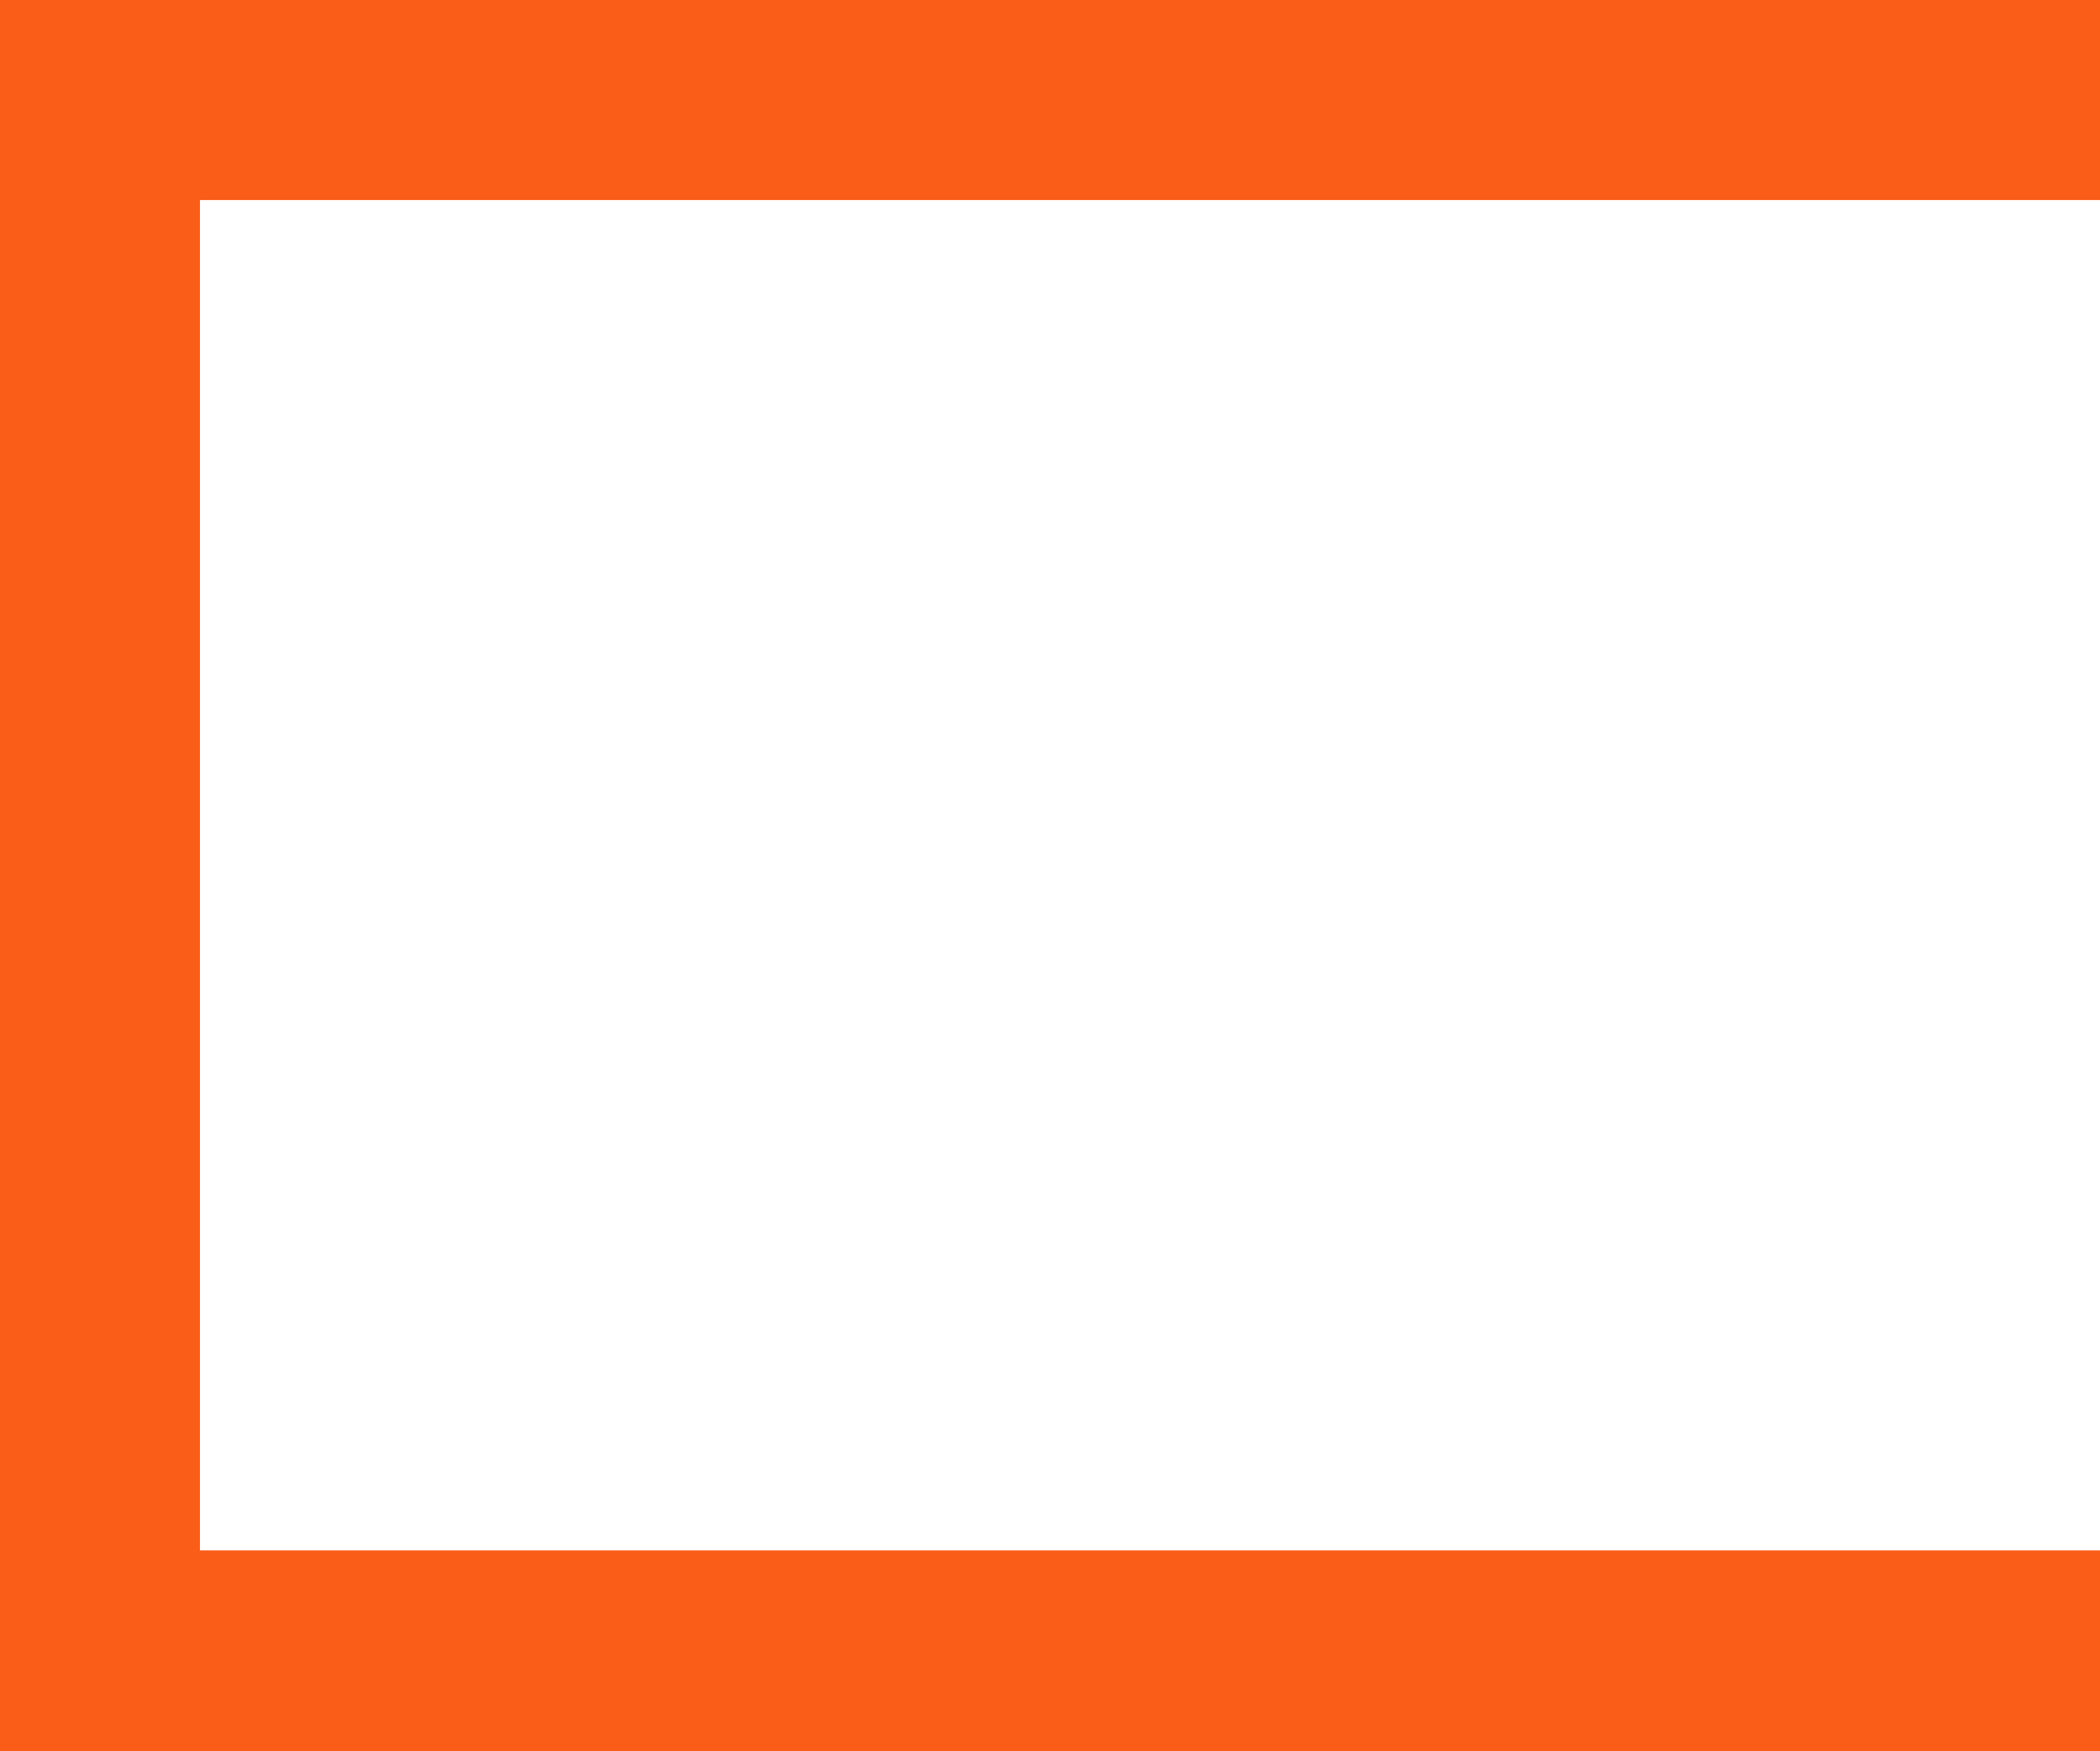
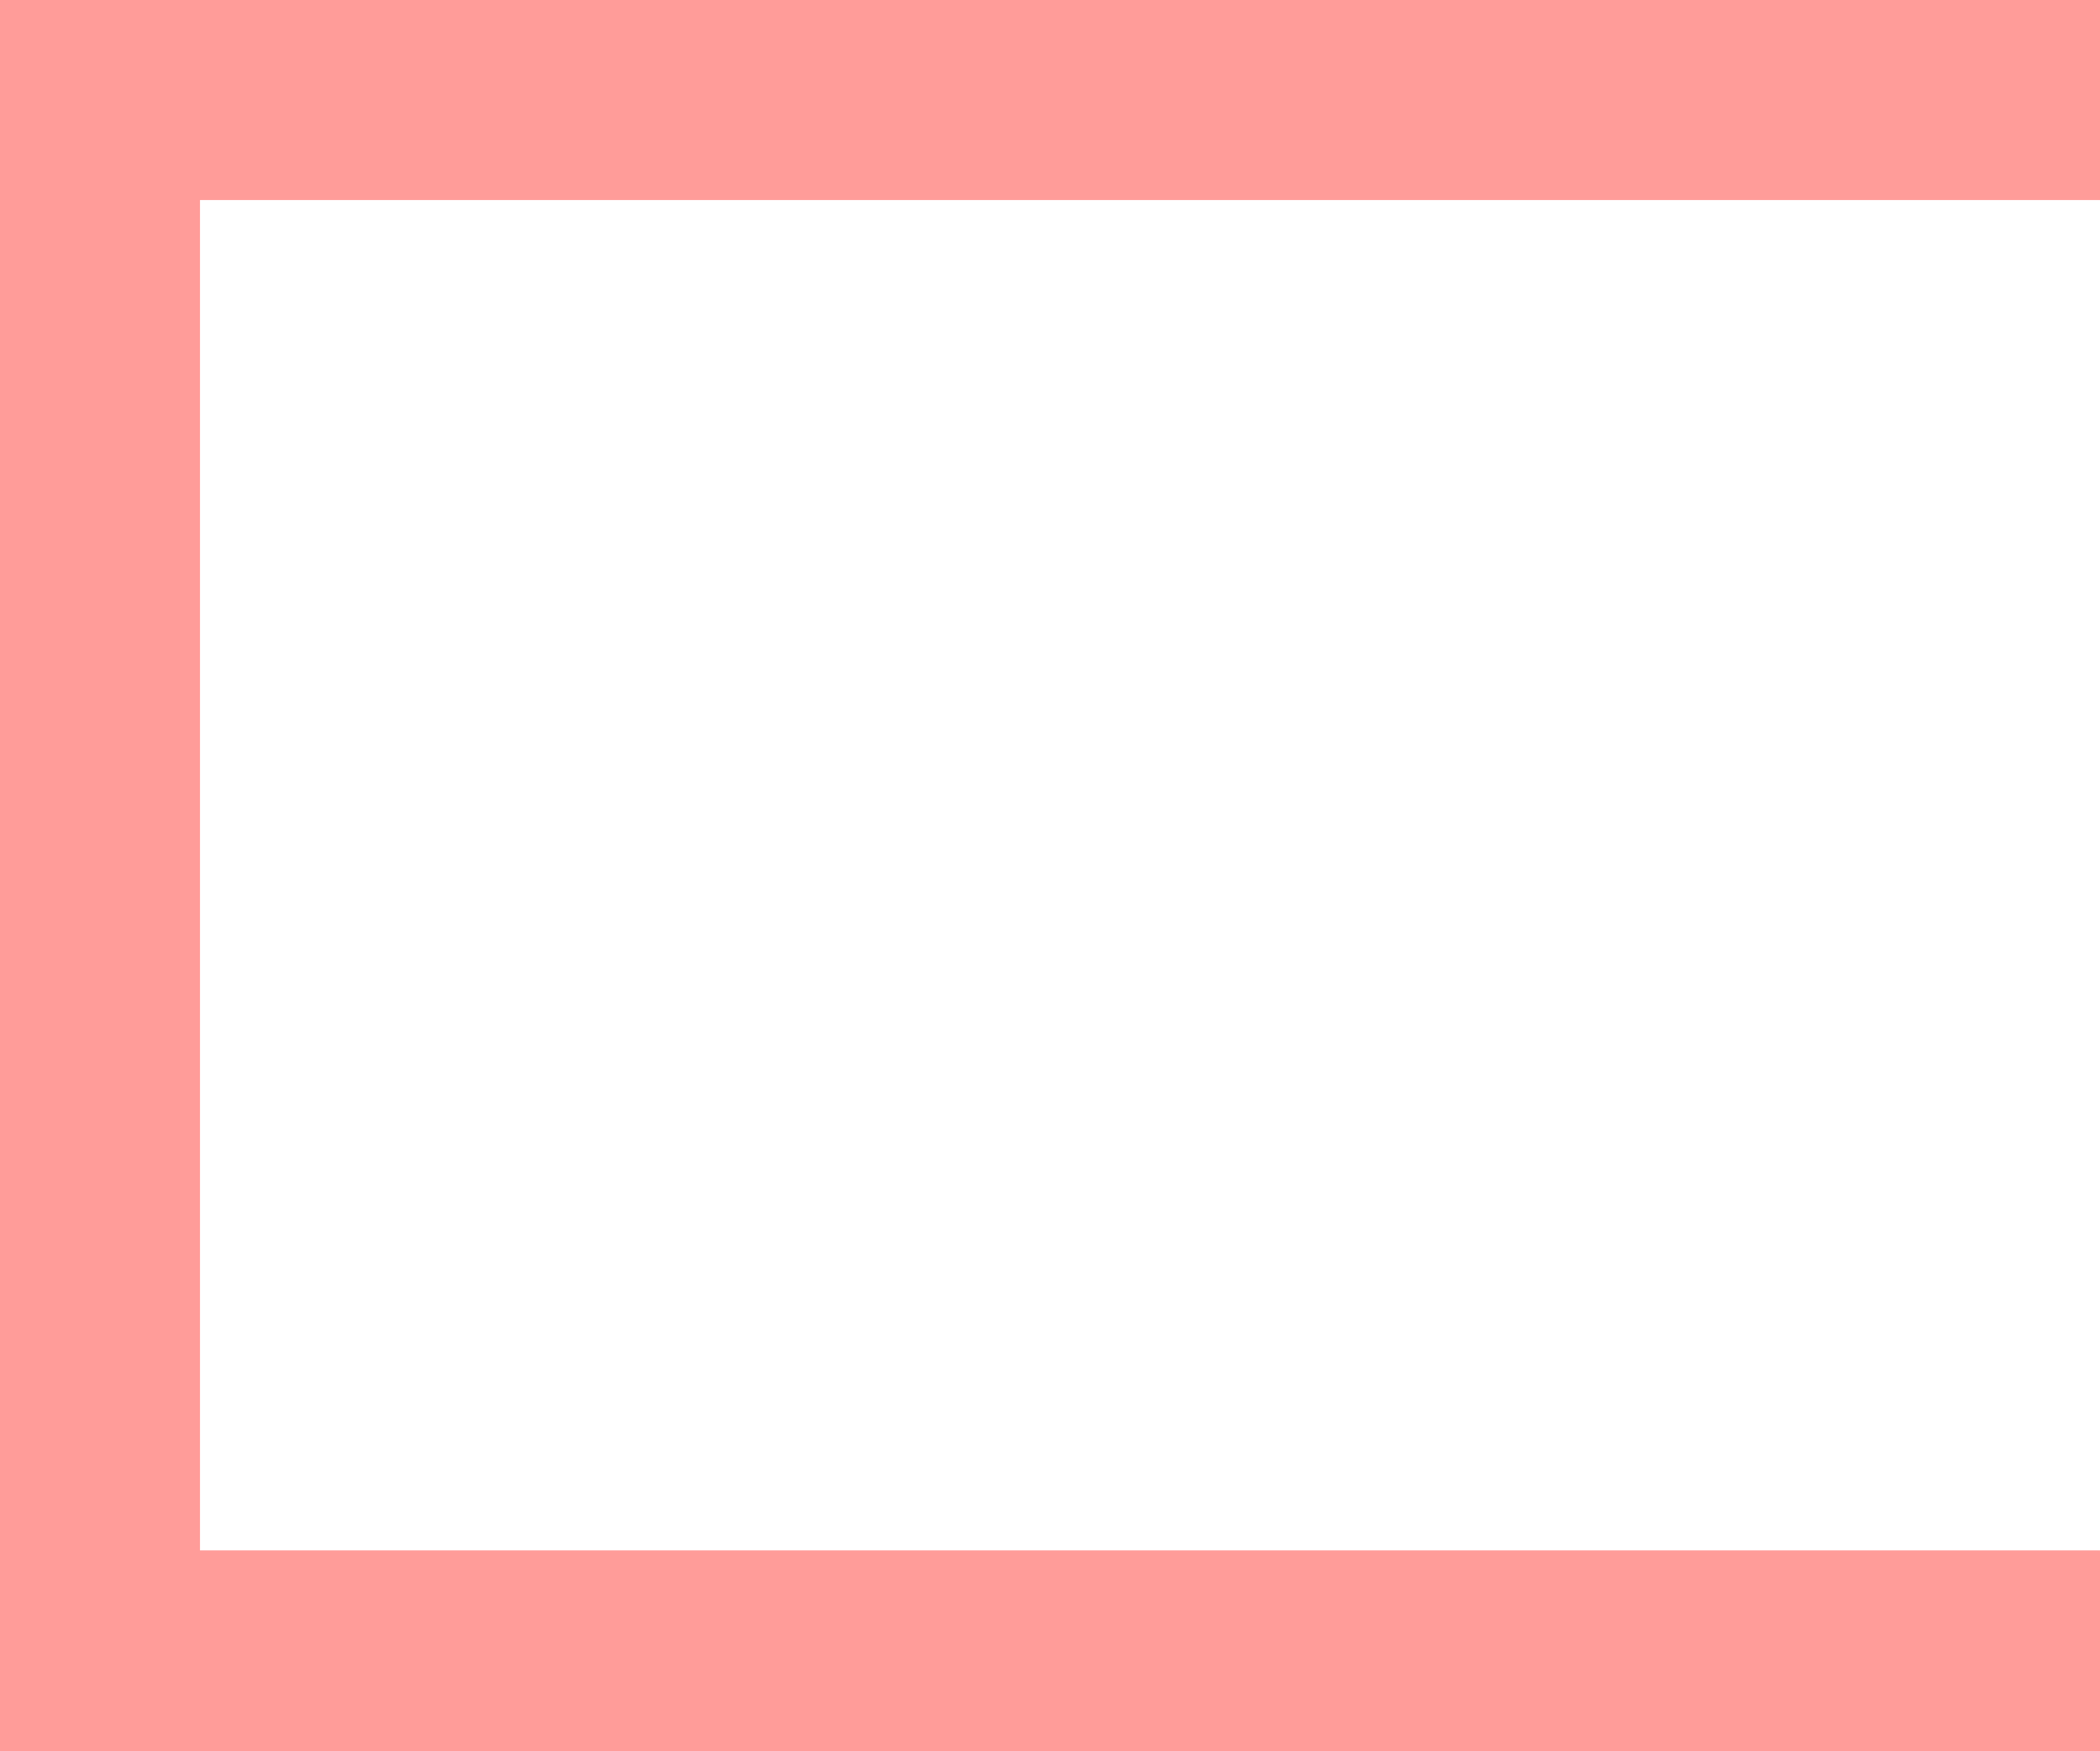
<svg xmlns="http://www.w3.org/2000/svg" width="42" height="35" viewBox="0 0 42 35" fill="none">
-   <path d="M0 0V-4H-4V0H0ZM0 35H-4V39H0V35ZM0 4H42V-4H0V4ZM42 31H0V39H42V31ZM4 35V0H-4V35H4Z" fill="#FA5D18" mask="url(#path-1-inside-1_28_73)" />
+   <path d="M0 0V-4H-4V0H0ZM0 35H-4V39H0V35ZM0 4H42V-4H0V4ZM42 31H0V39H42V31ZM4 35V0H-4V35H4Z" fill="rgba(255, 8, 0, .4)" mask="url(#path-1-inside-1_28_73)" />
</svg>
